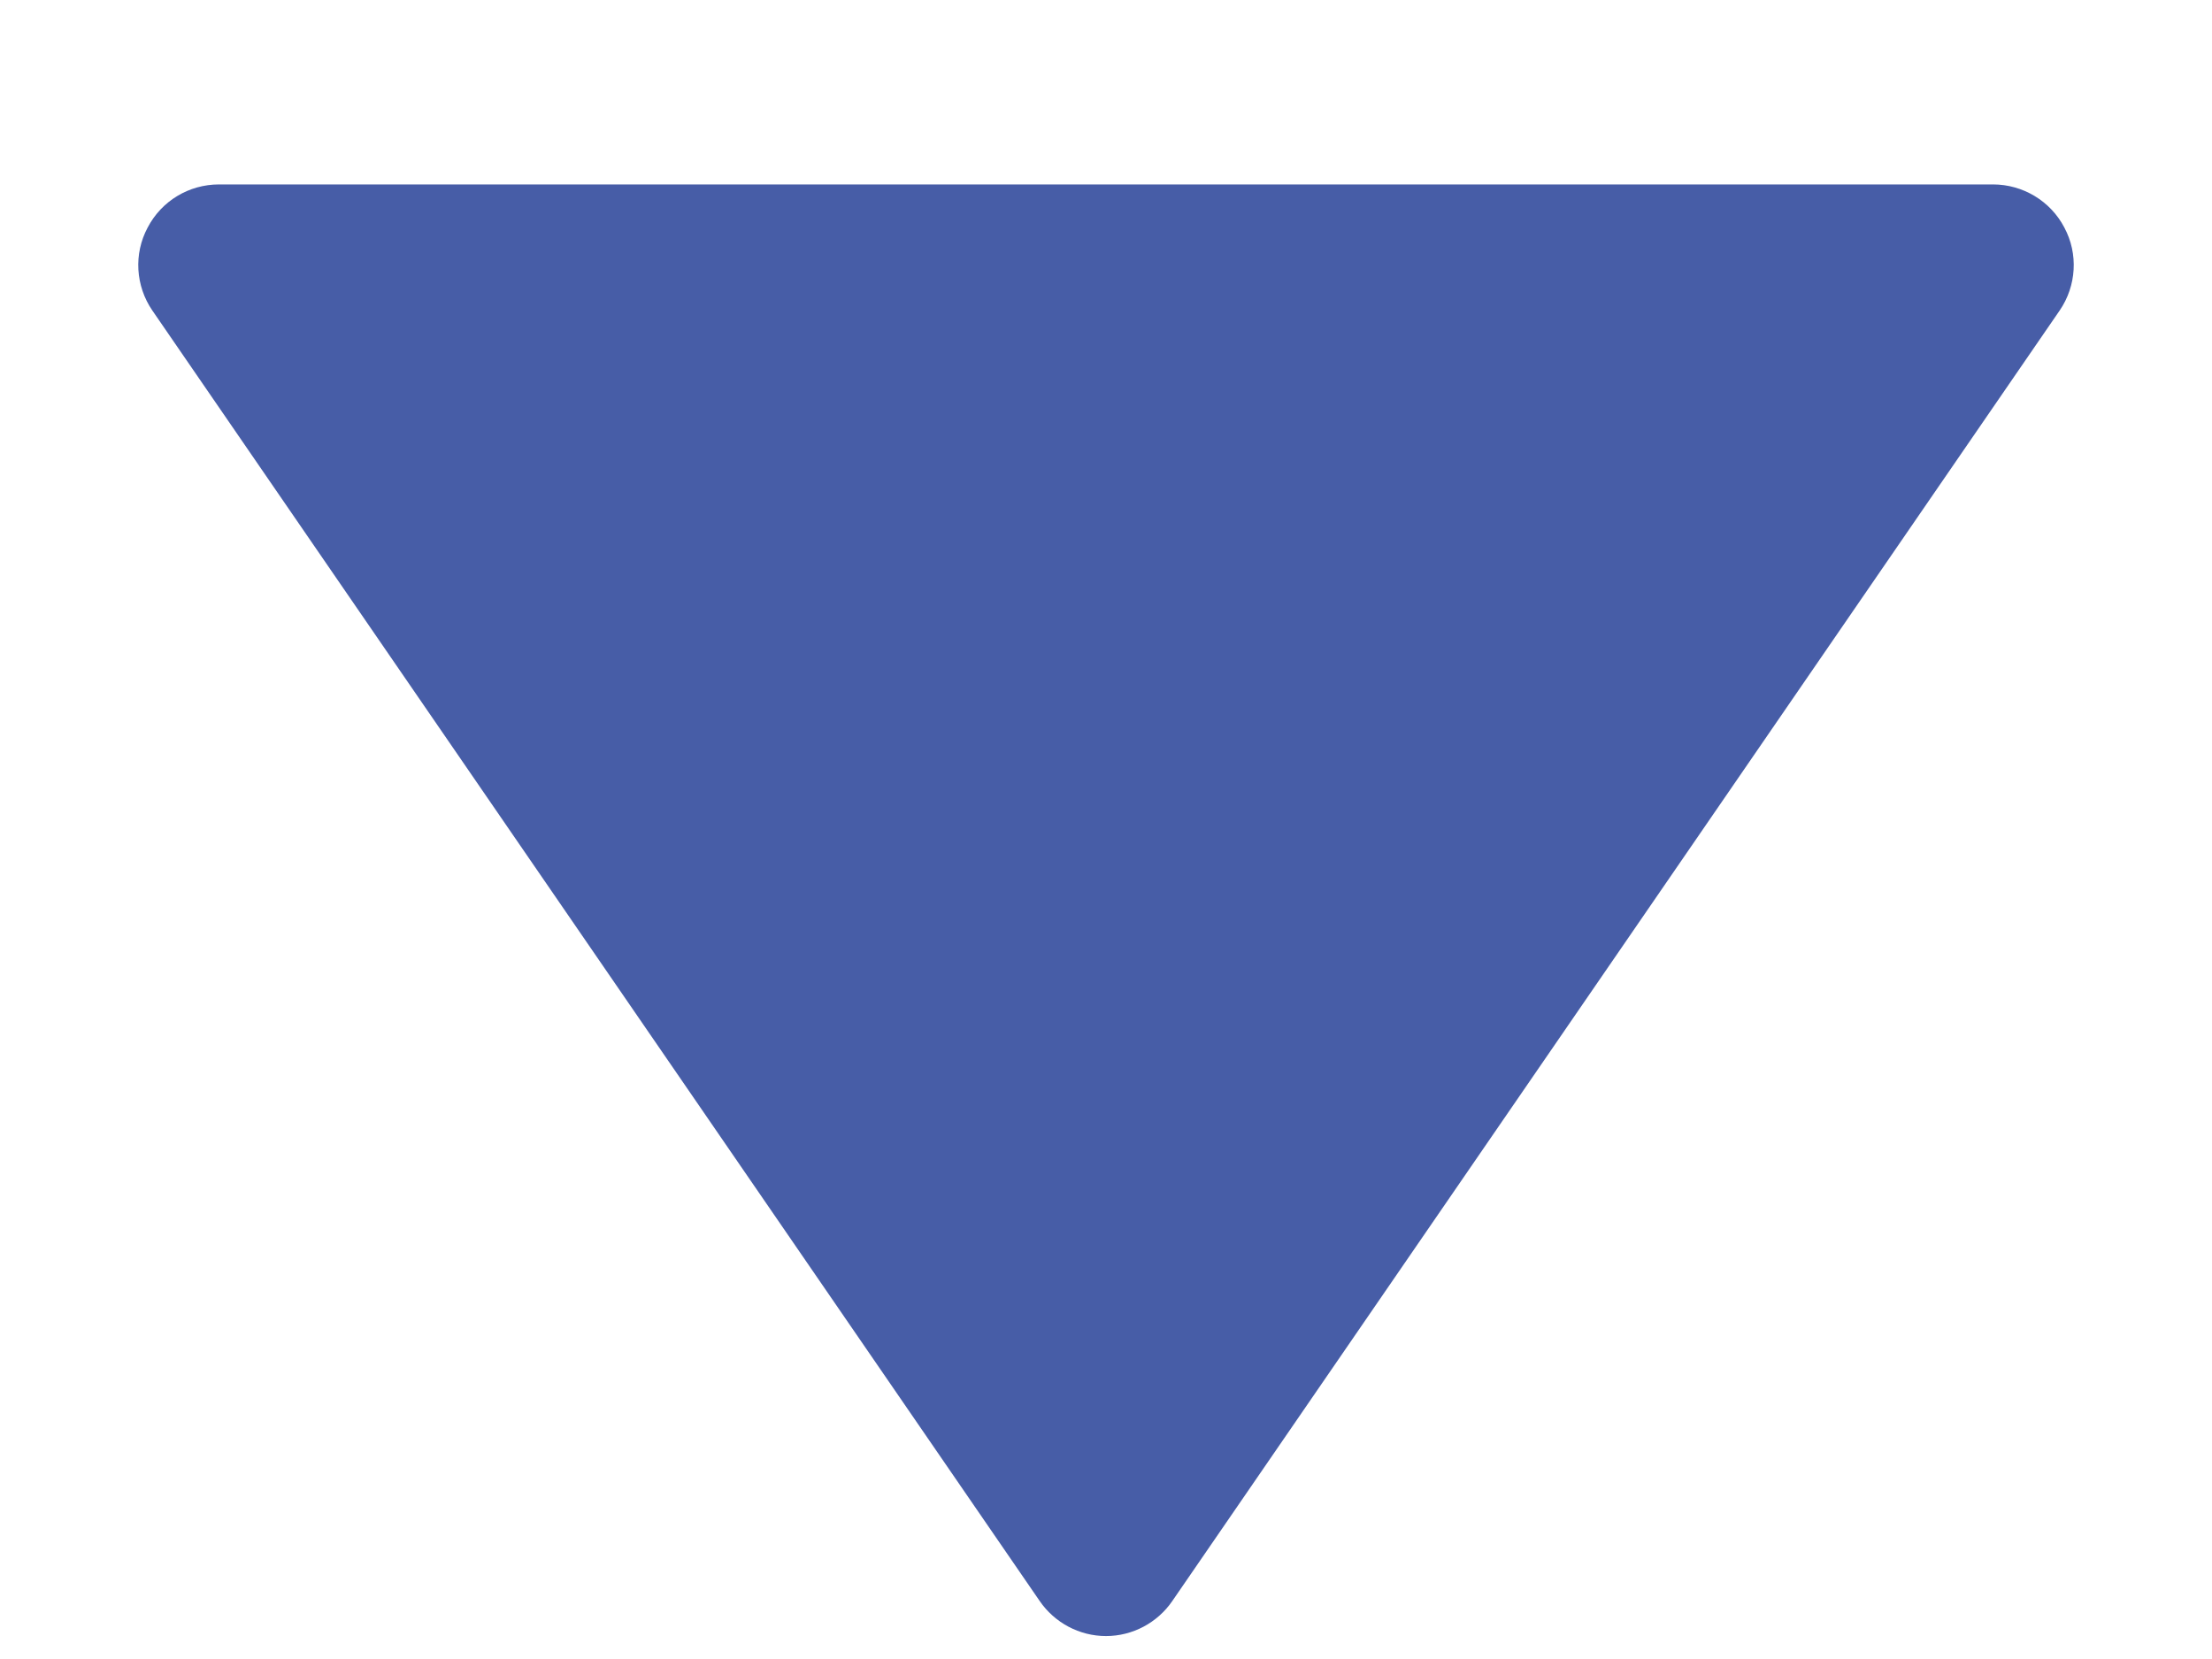
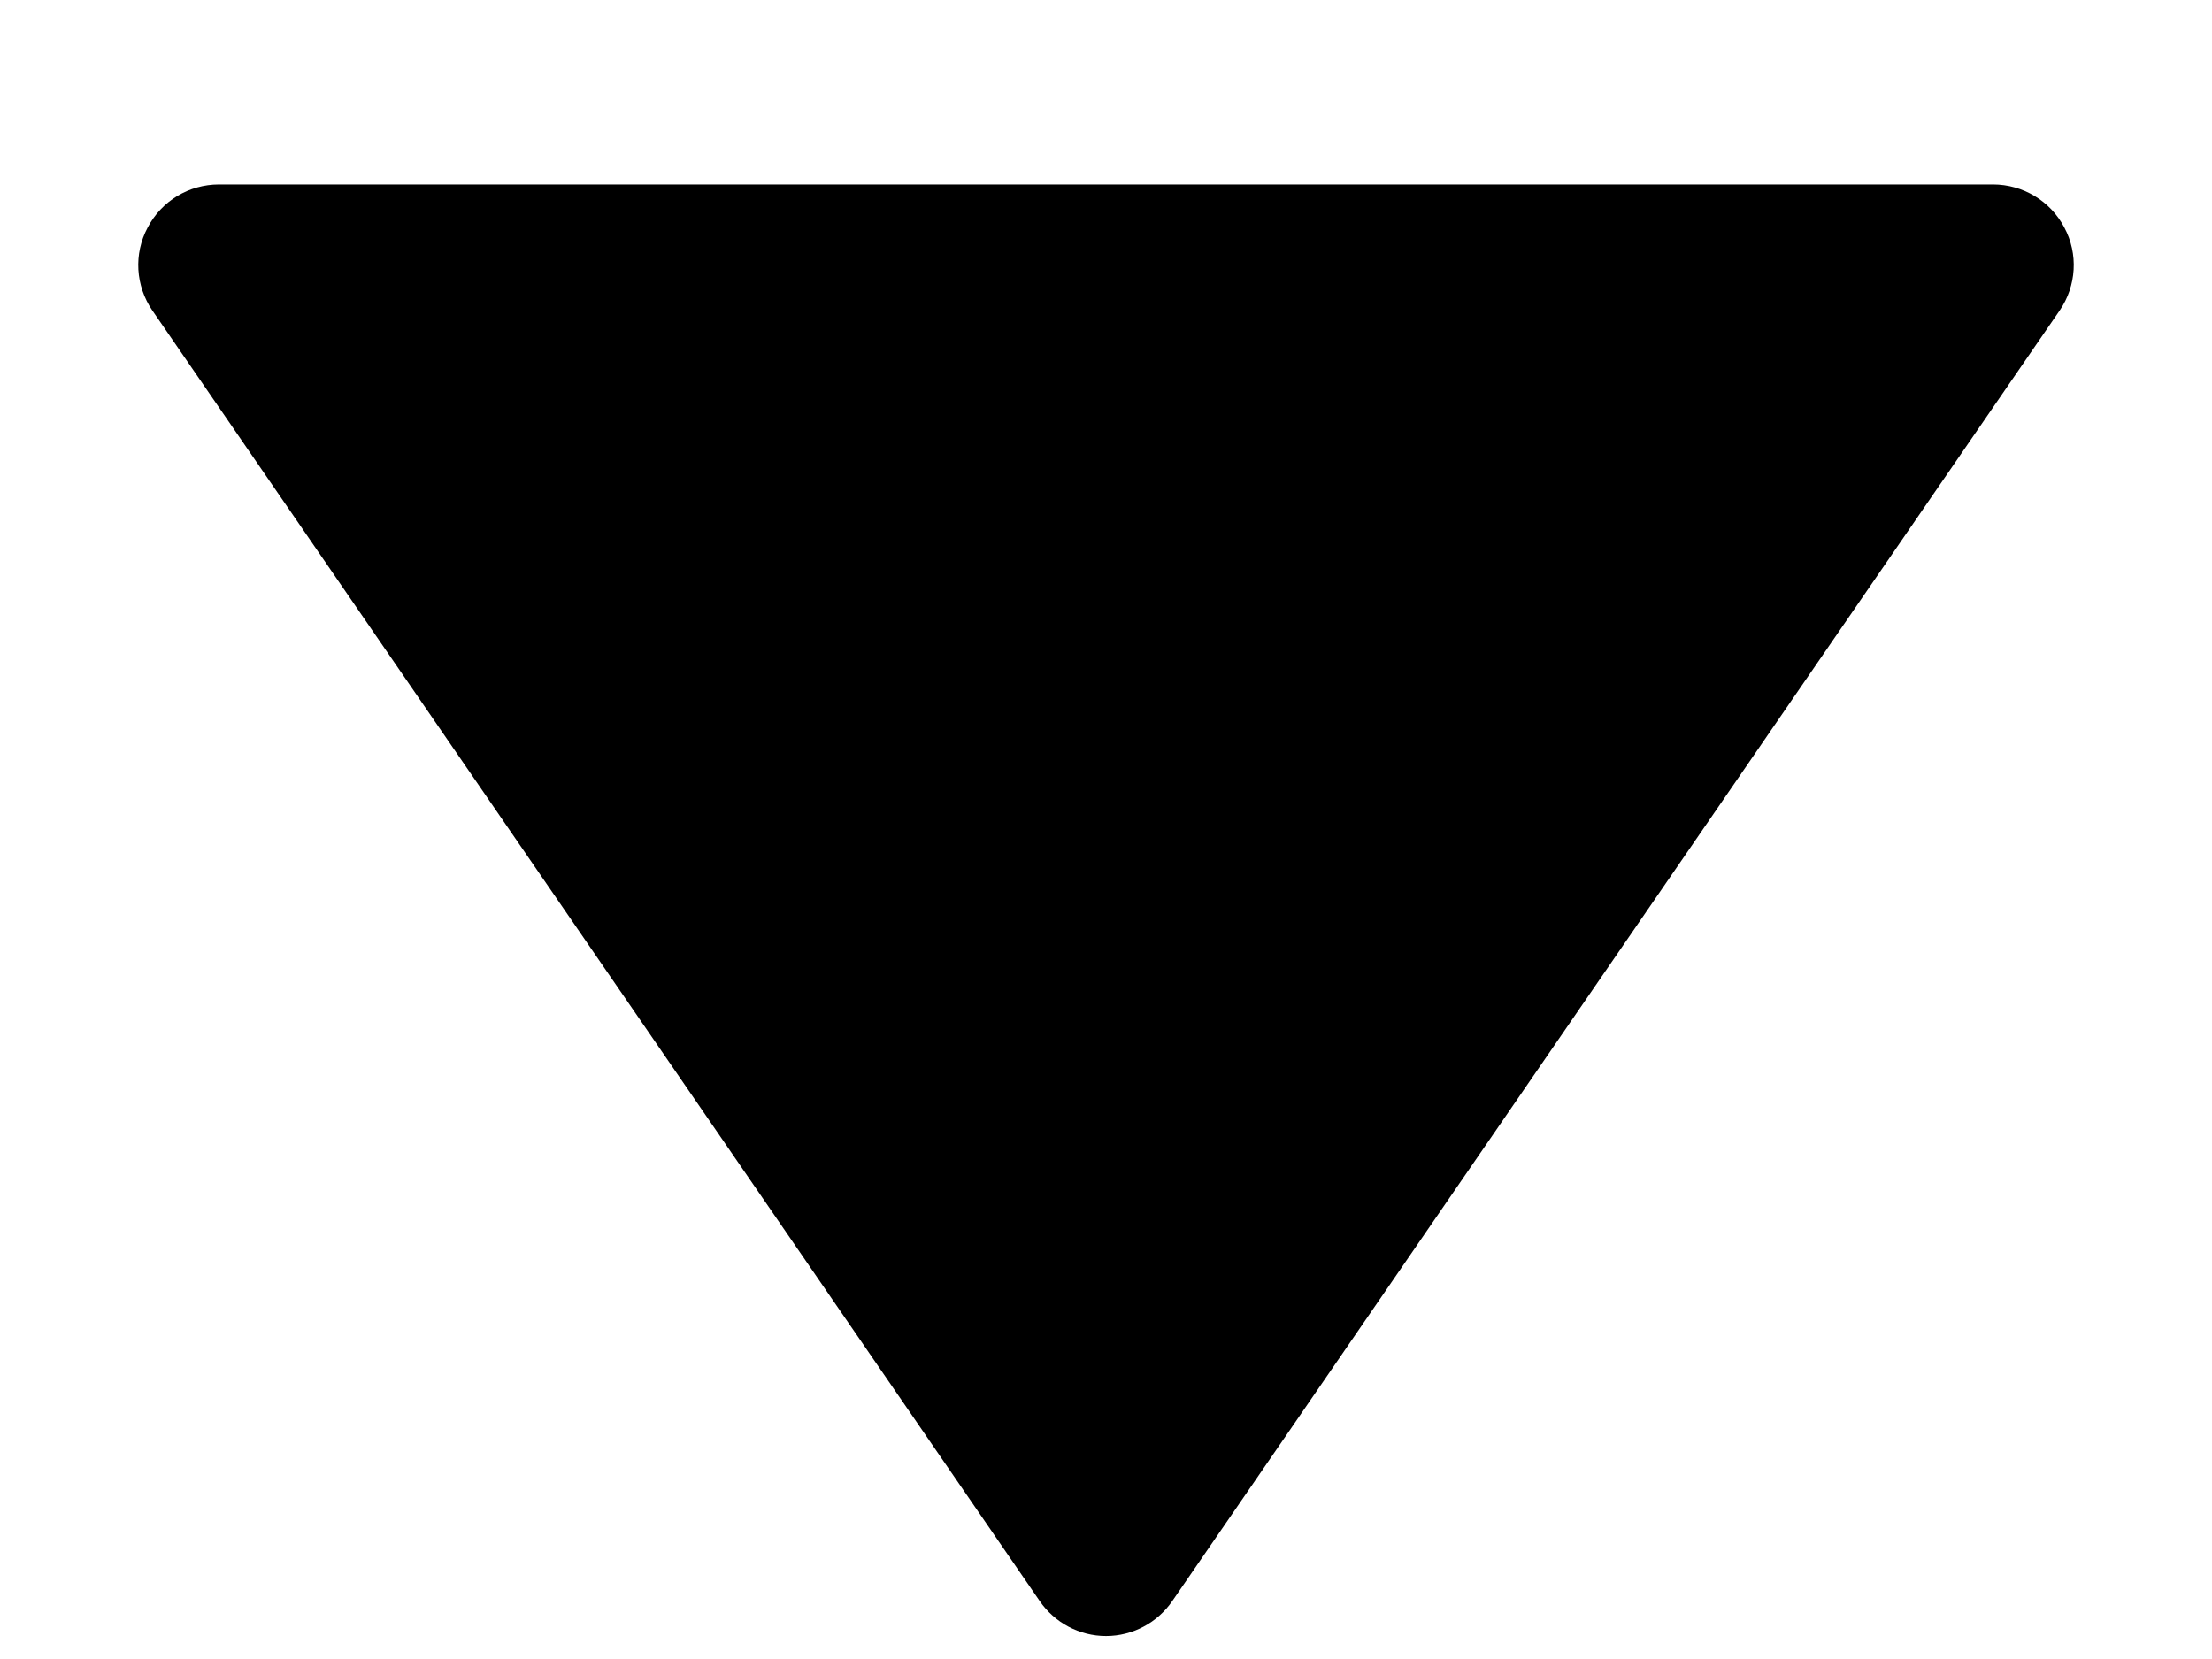
- <svg xmlns="http://www.w3.org/2000/svg" width="8" height="6" viewBox="0 0 8 6" fill="none">
-   <path d="M7.208 0.667H0.792C0.683 0.667 0.584 0.727 0.534 0.823C0.483 0.918 0.49 1.034 0.551 1.123L3.76 5.79C3.814 5.869 3.904 5.917 4 5.917C4.096 5.917 4.186 5.869 4.24 5.79L7.449 1.123C7.51 1.034 7.517 0.918 7.466 0.823C7.416 0.727 7.316 0.667 7.208 0.667Z" fill="#475DA7" />
+ <svg xmlns="http://www.w3.org/2000/svg" width="8" height="6" viewBox="0 0 8 6" fill="inherit">
+   <path d="M7.208 0.667H0.792C0.683 0.667 0.584 0.727 0.534 0.823C0.483 0.918 0.49 1.034 0.551 1.123L3.76 5.79C3.814 5.869 3.904 5.917 4 5.917C4.096 5.917 4.186 5.869 4.24 5.79L7.449 1.123C7.51 1.034 7.517 0.918 7.466 0.823C7.416 0.727 7.316 0.667 7.208 0.667Z" fill="inherit" />
</svg>
